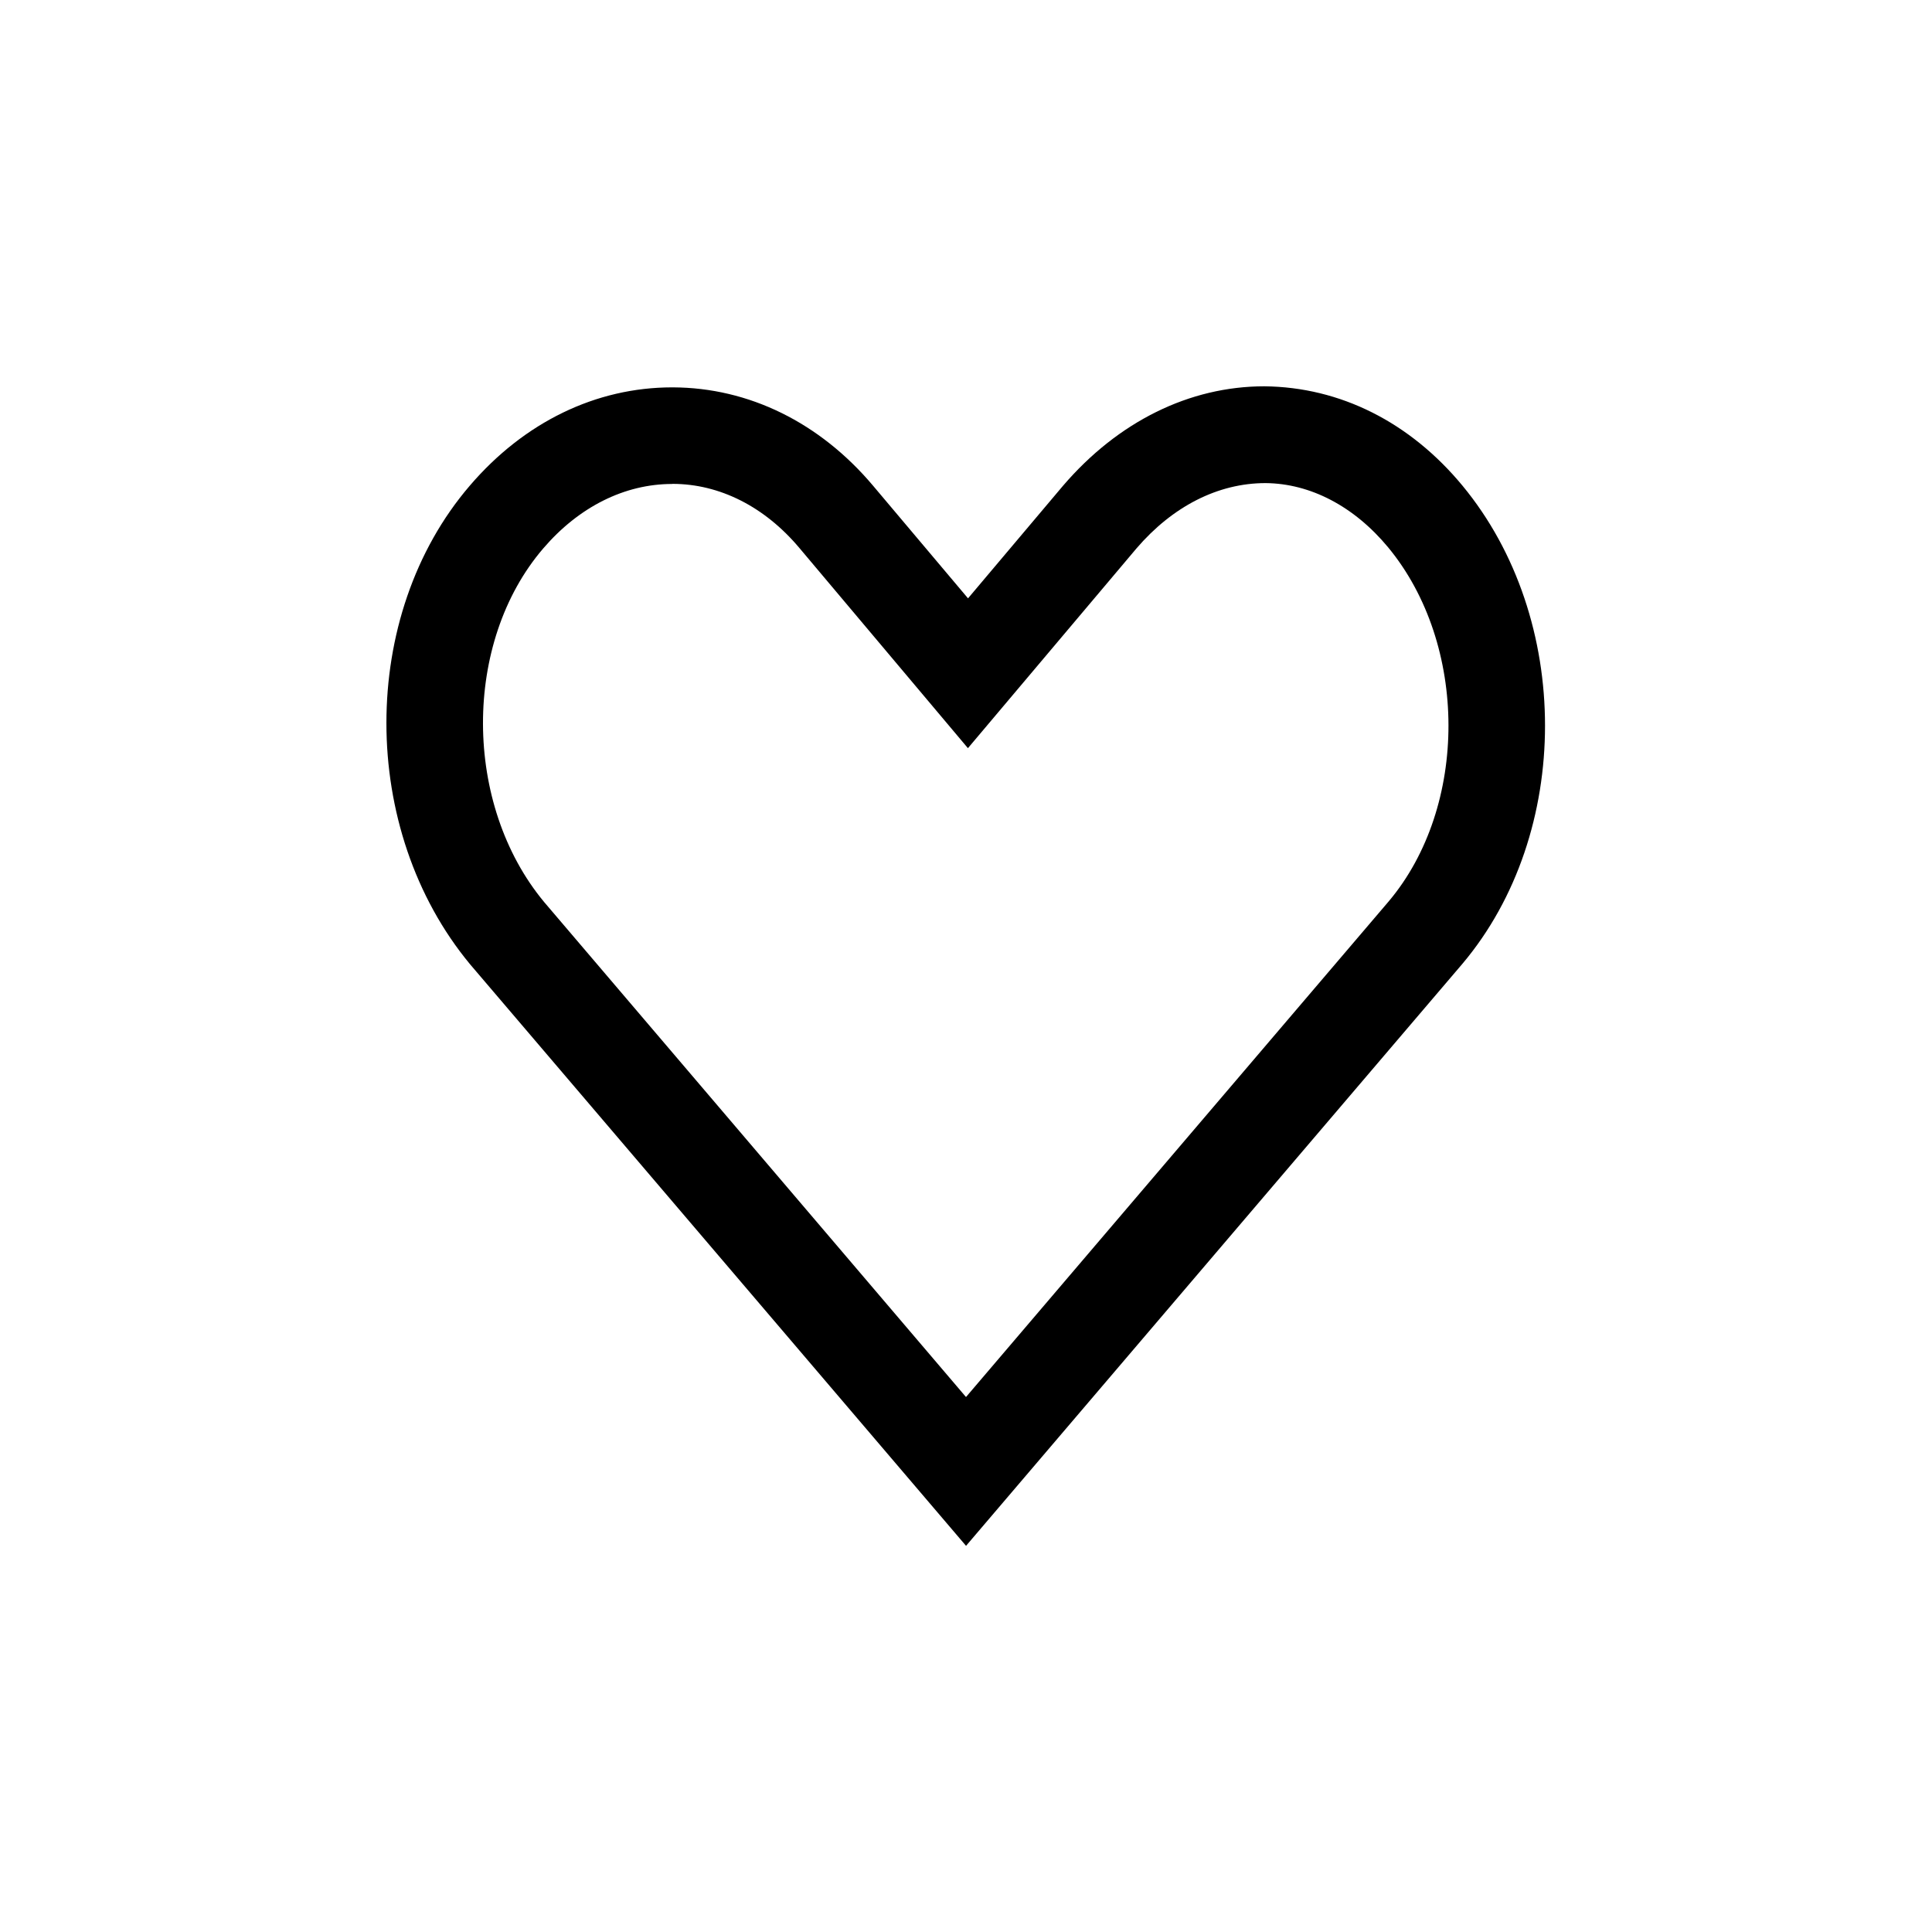
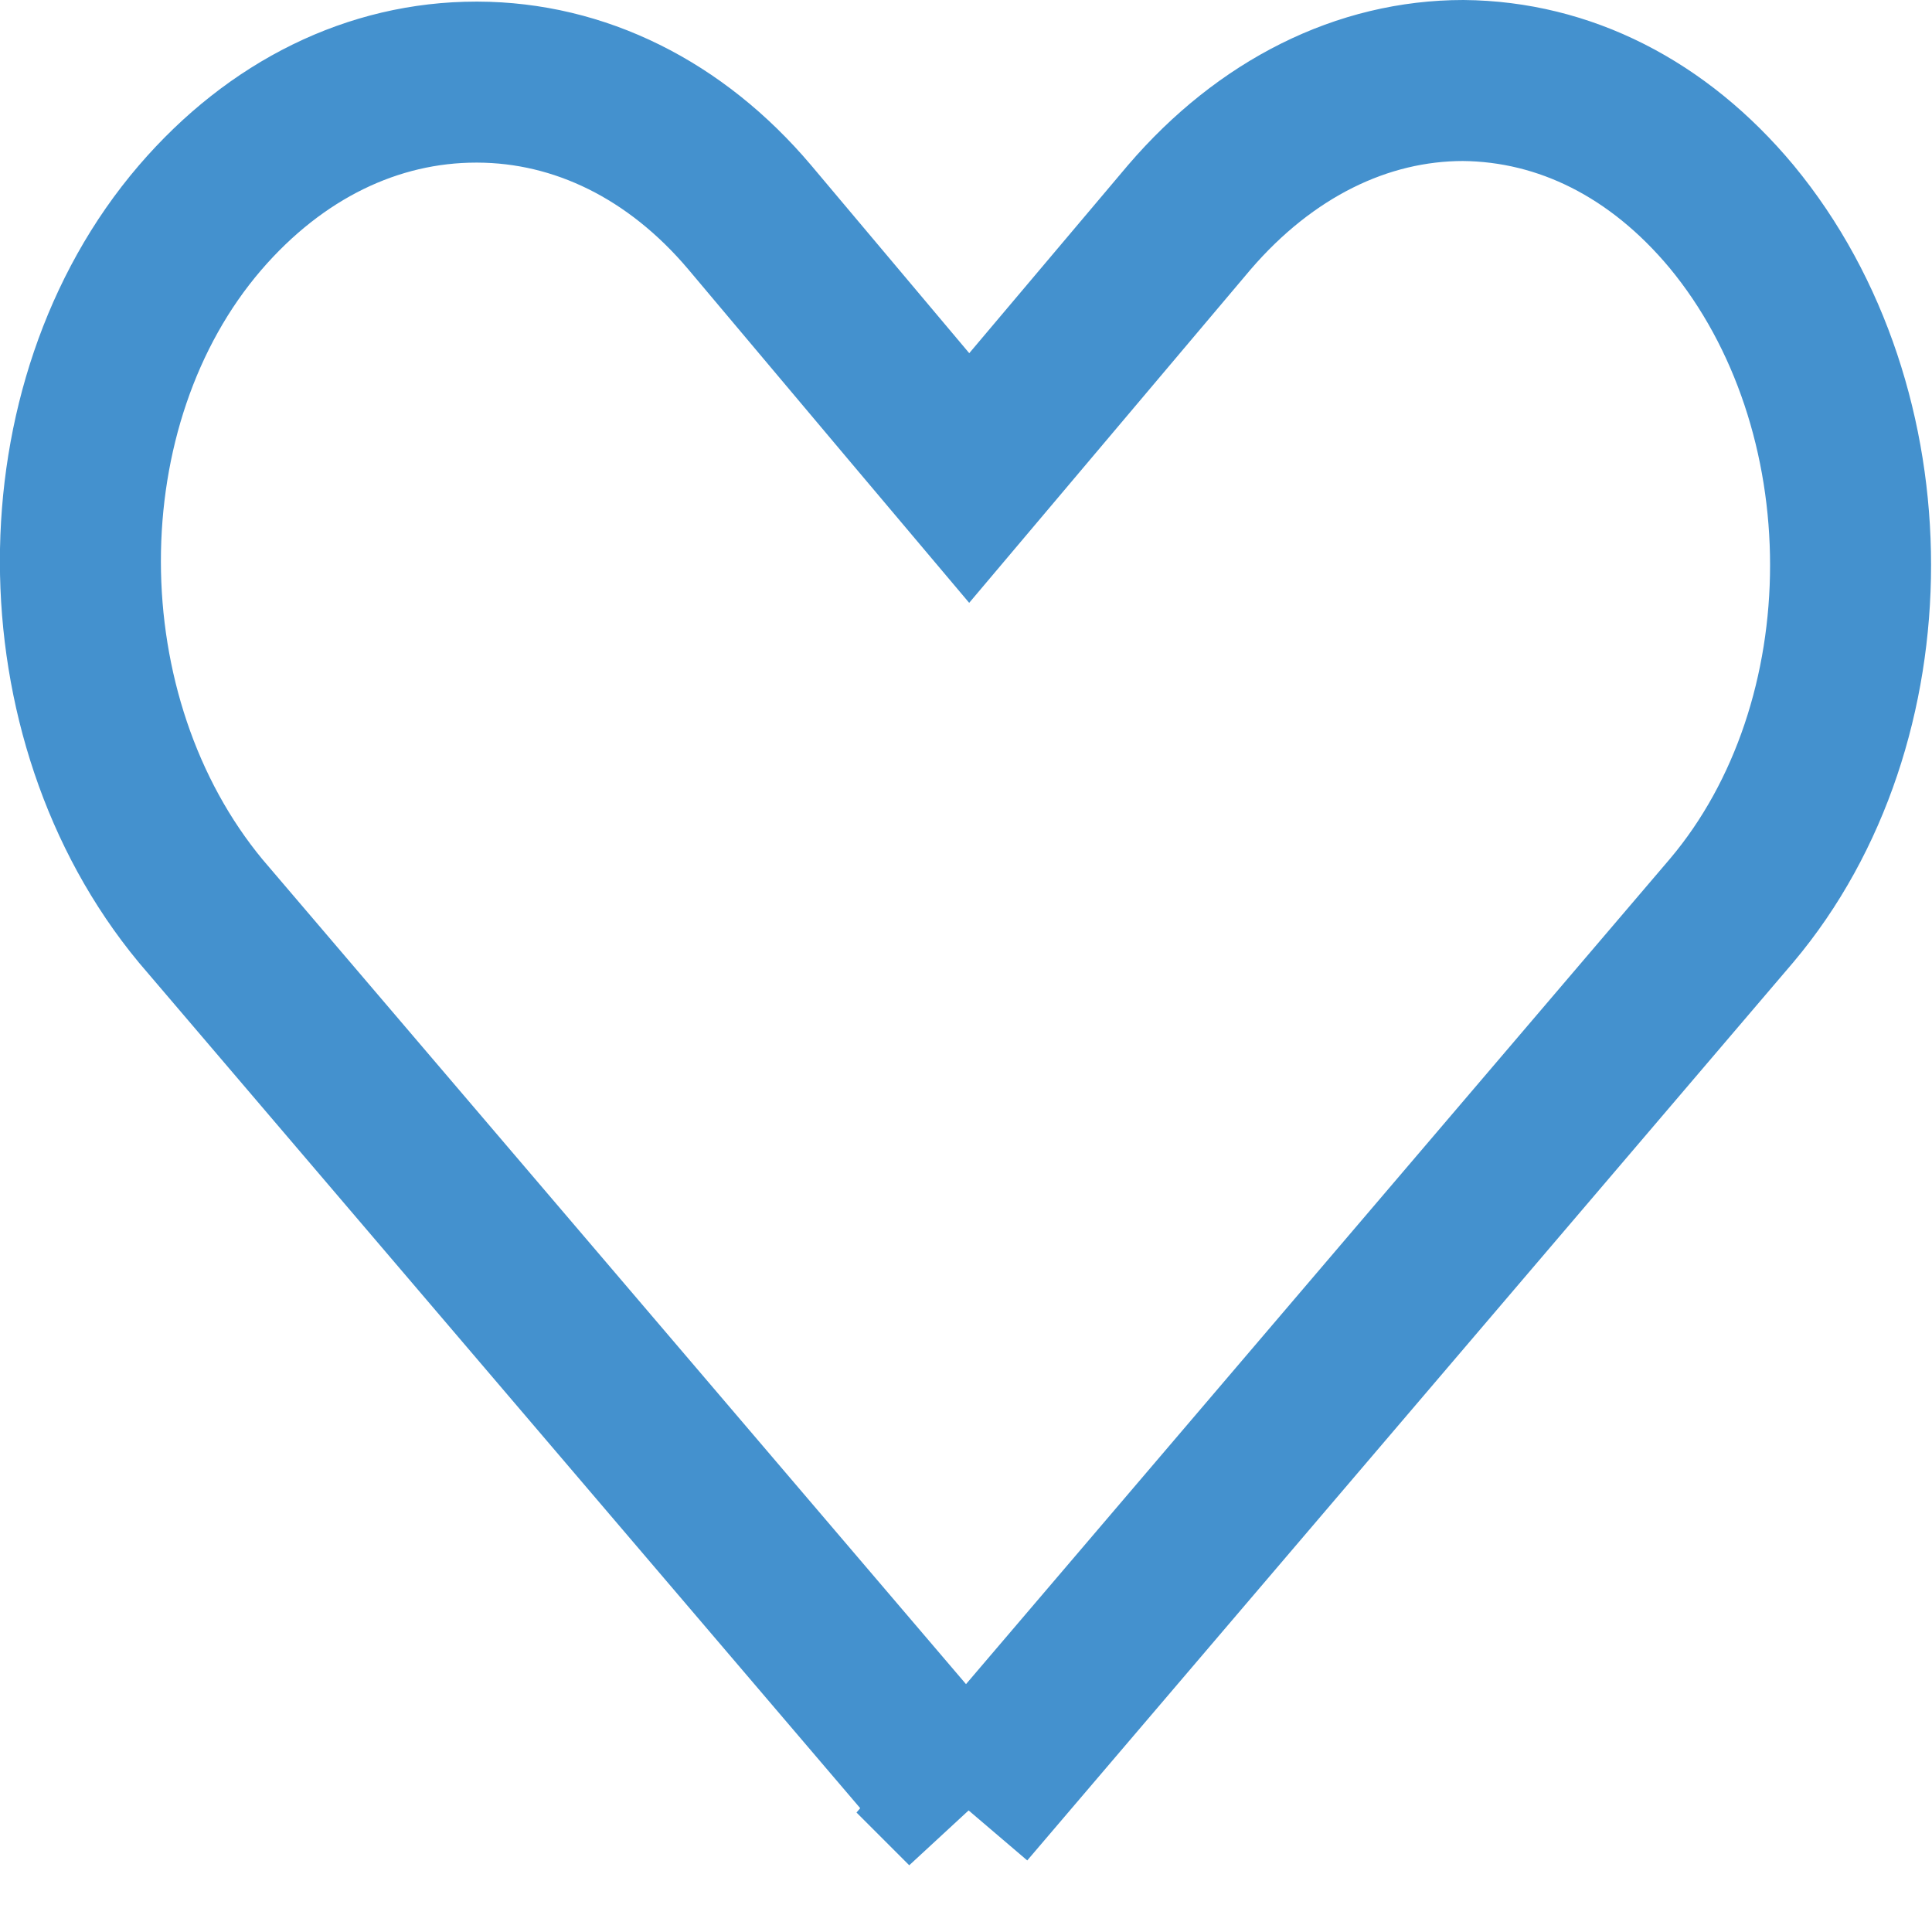
- <svg xmlns="http://www.w3.org/2000/svg" viewBox="0 0 20 20">
-   <g>
-     <path id="a" d="M6.958 5.01c-.492 0-.966.237-1.335.668-.835.973-.83 2.649.01 3.66L10 14.462l4.375-5.13c.828-.981.826-2.662-.006-3.667-.352-.424-.804-.66-1.268-.664-.492 0-.962.24-1.337.677L10.02 7.745 8.273 5.67c-.358-.425-.823-.66-1.308-.661h-.007zM10 16.002l-5.134-6.02C3.712 8.59 3.712 6.369 4.863 5.028 5.426 4.37 6.169 4.01 6.958 4.01h.009c.785.003 1.519.364 2.07 1.017l.984 1.167.983-1.165c.57-.665 1.309-1.03 2.085-1.03.786.008 1.507.372 2.05 1.028 1.14 1.378 1.14 3.598 0 4.95L10 16.003z" />
-   </g>
+ <svg xmlns="http://www.w3.org/2000/svg" viewBox="0 0 12 12">
+   <path fill="transparent" fill-rule="evenodd" stroke="#4491ce" d="M6 11.231l4.756-5.576c.984-1.167.985-3.117-.001-4.31C10.3.799 9.717.506 9.089.5c-.626 0-1.228.297-1.703.851L6.02 2.969l-.382-.453-.982-1.167C4.196.805 3.599.512 2.966.51h-.008c-.64 0-1.245.295-1.716.843-.992 1.156-.99 3.105.005 4.306l4.754 5.573z" />
</svg>
